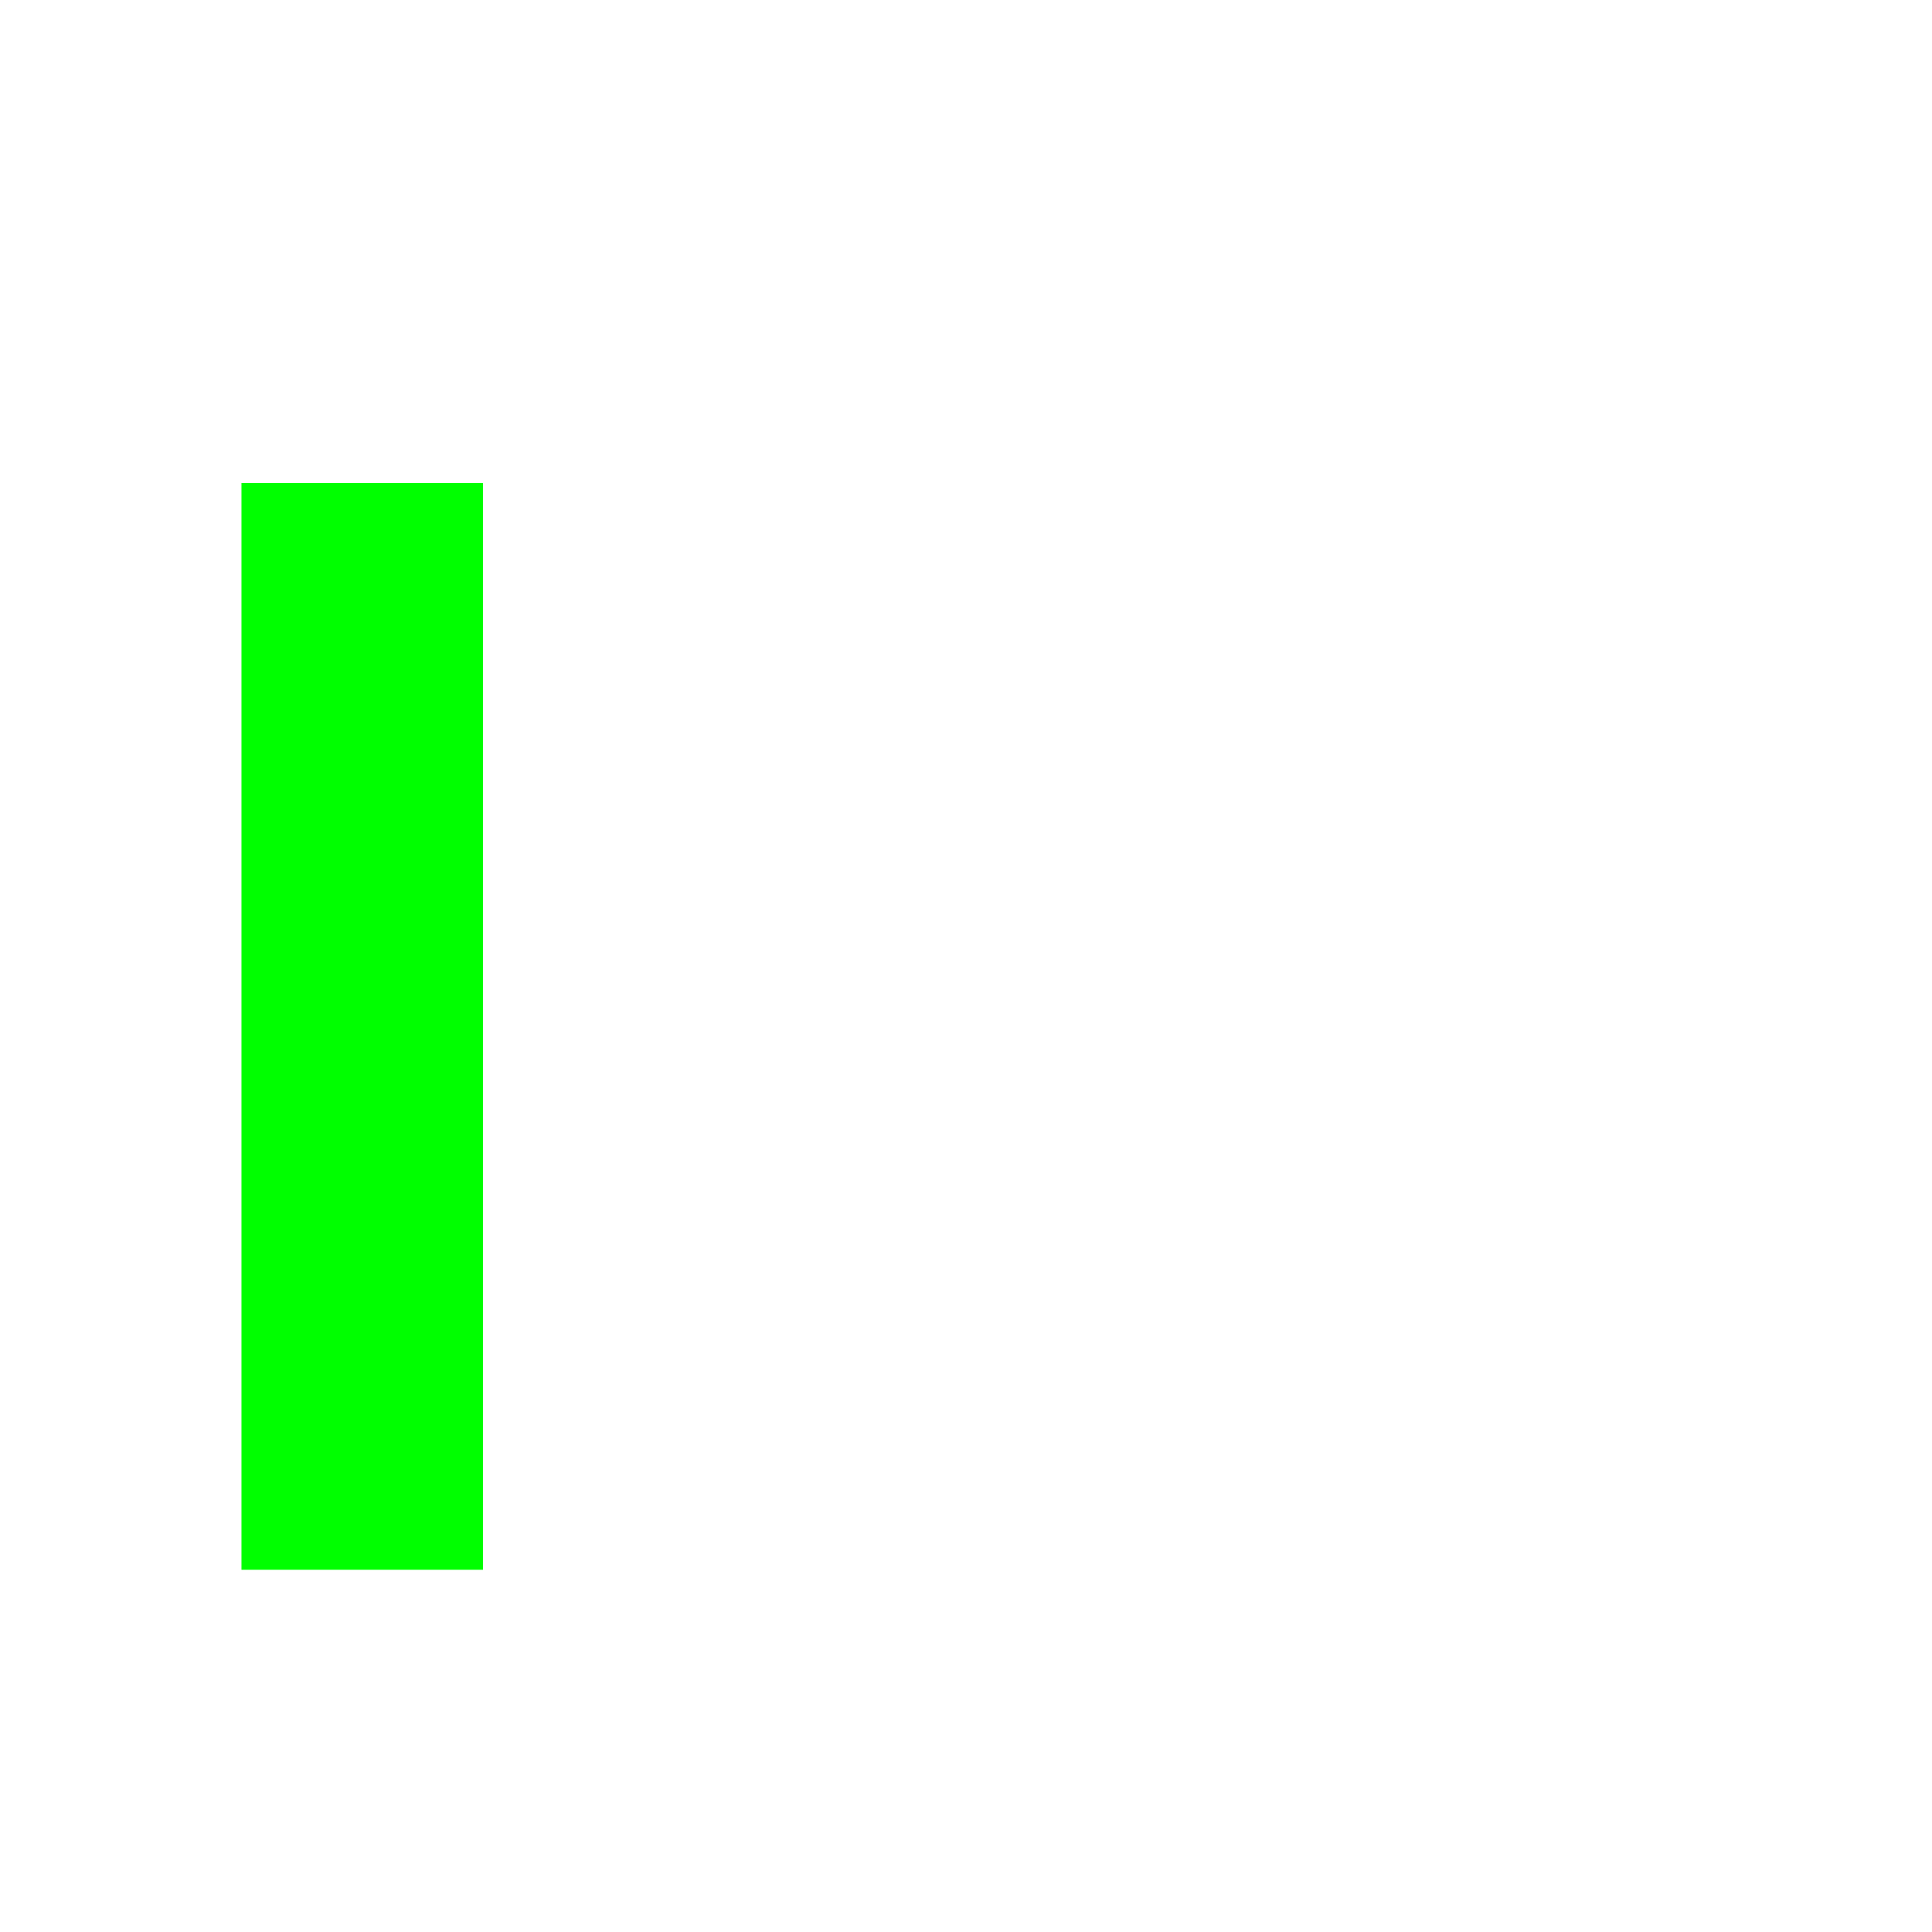
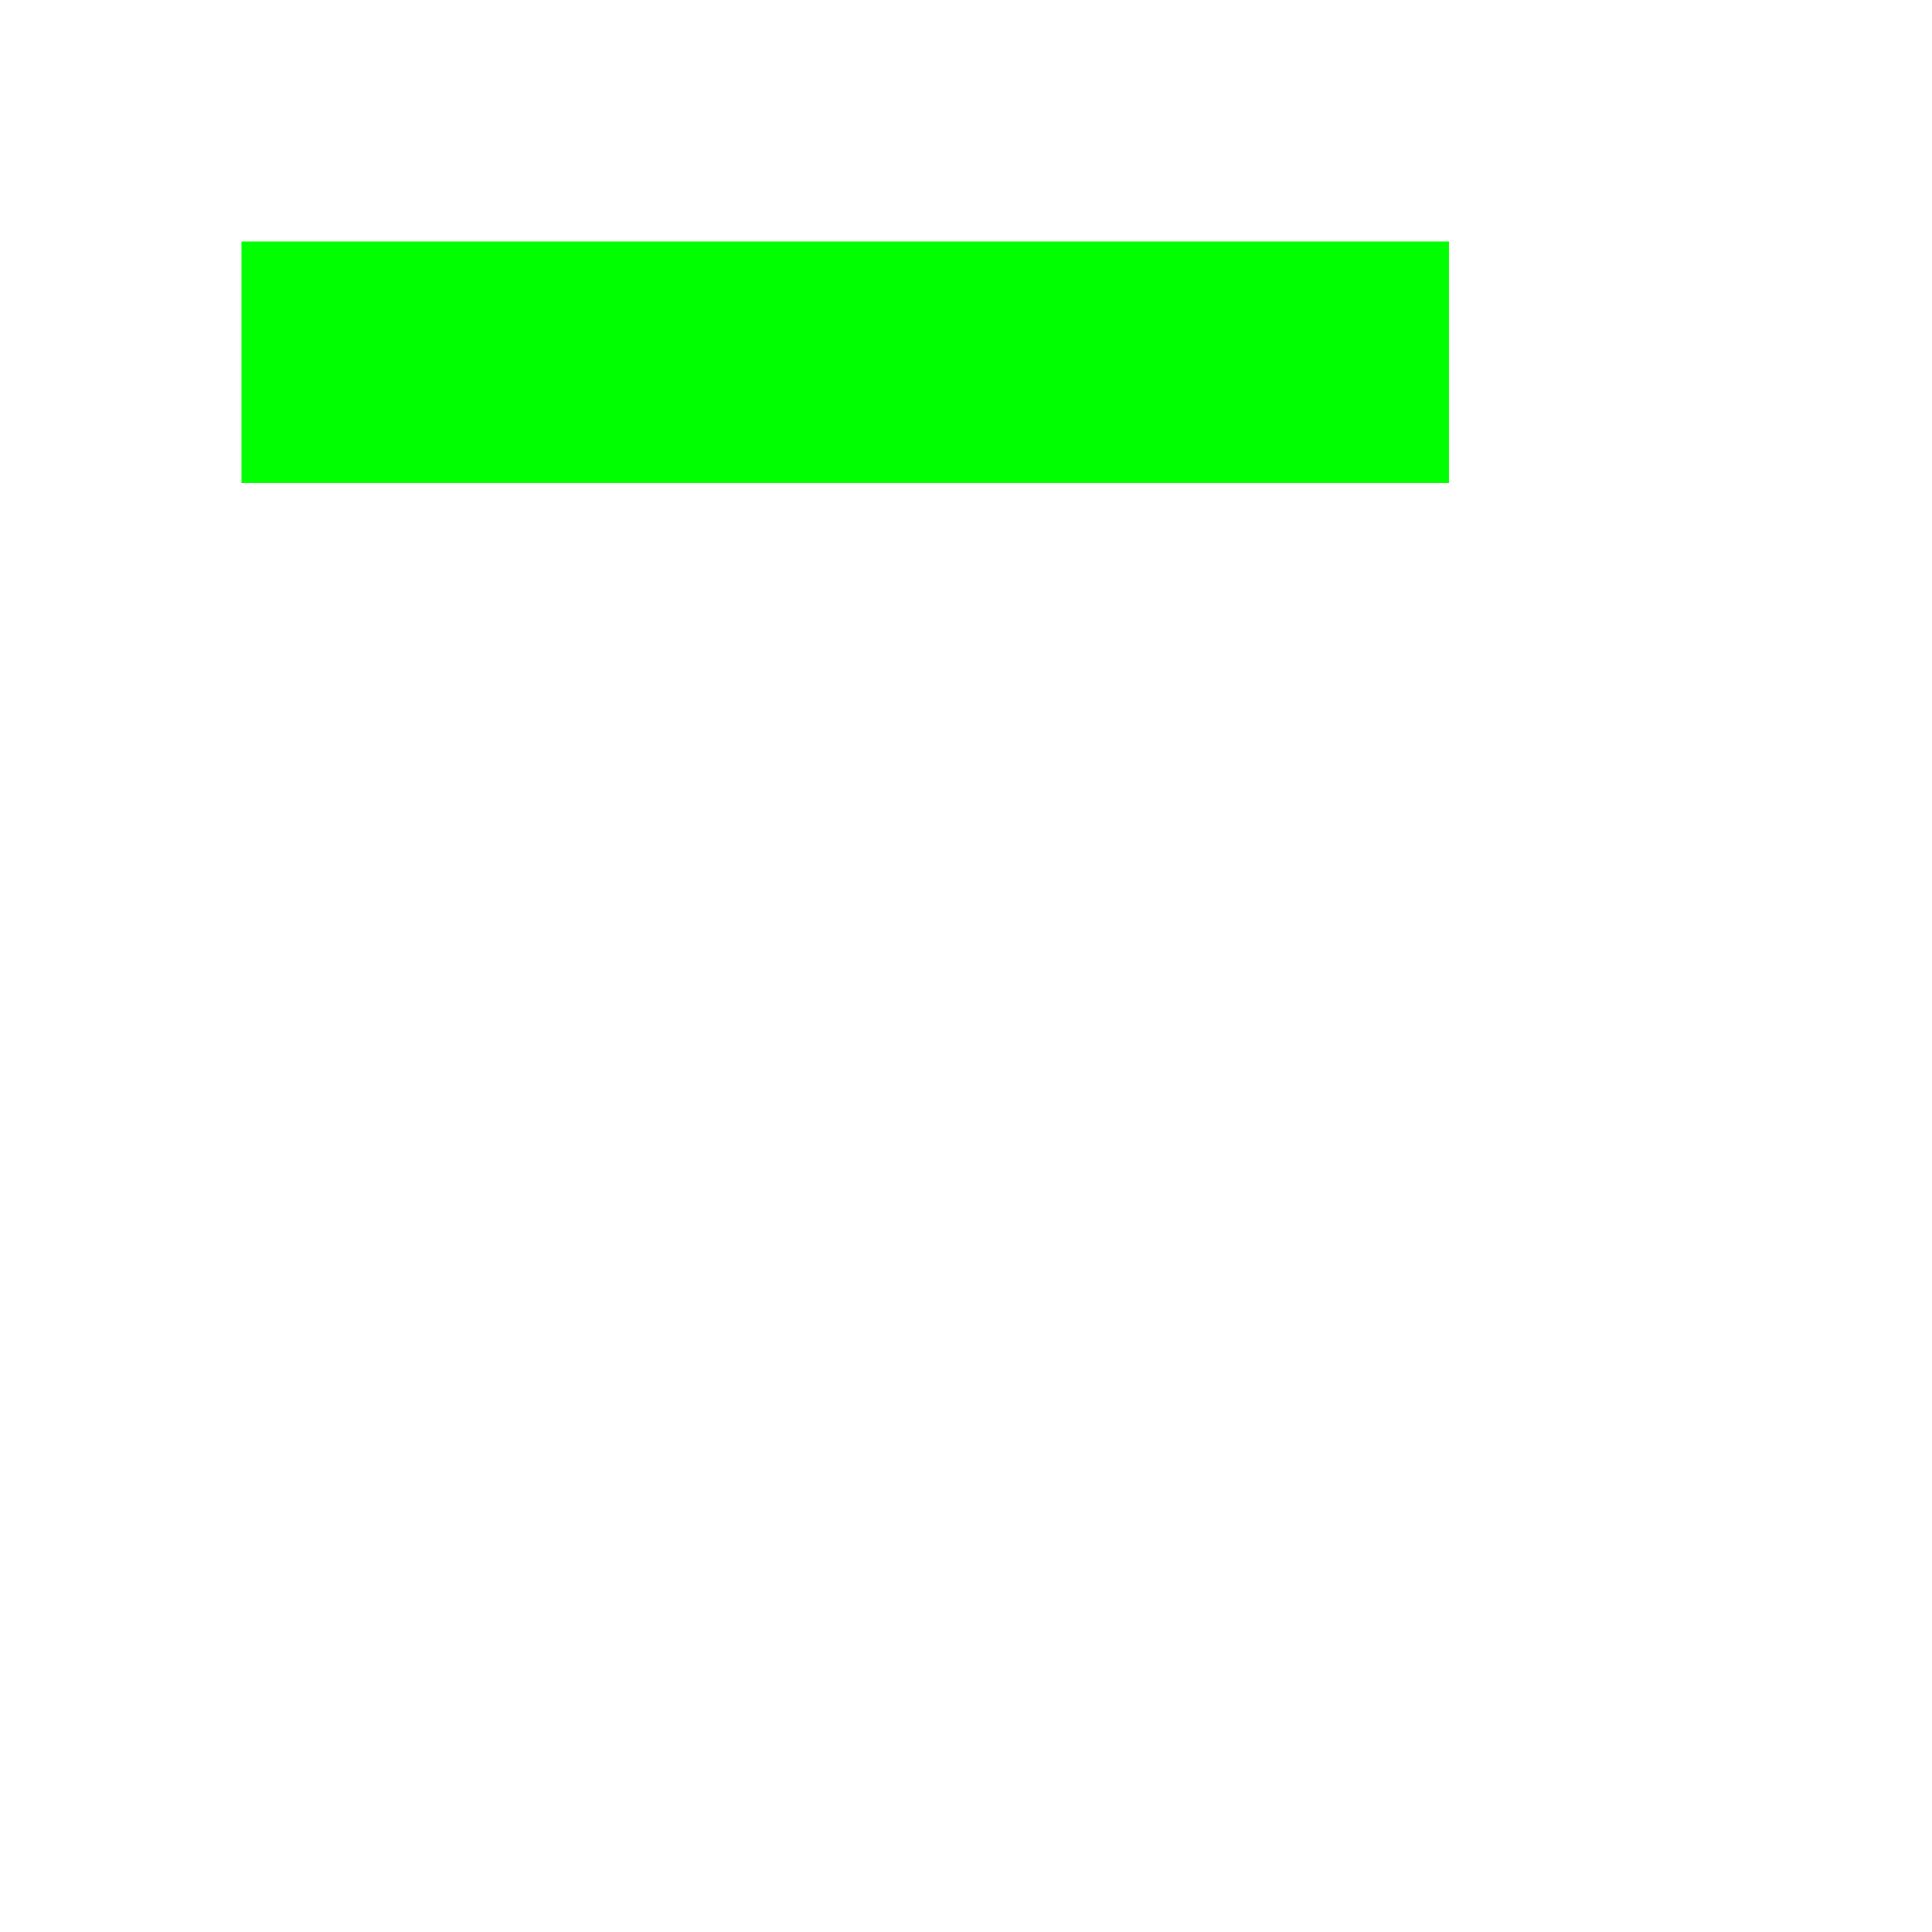
<svg xmlns="http://www.w3.org/2000/svg" xmlns:xlink="http://www.w3.org/1999/xlink" id="svg7384" version="1.1" height="17.067" width="17.067" viewBox="0 0 16 16">
  <defs id="defs7386">
    <linearGradient id="linearGradient3792">
      <stop id="stop3794" offset="0" style="stop-color:#808080;stop-opacity:1;" />
      <stop id="stop3796" offset="1" style="stop-color:#808080;stop-opacity:1;" />
    </linearGradient>
    <linearGradient id="linearGradient4467">
      <stop style="stop-color:#808080;stop-opacity:1;" offset="0" id="stop4469" />
      <stop style="stop-color:#808080;stop-opacity:0;" offset="1" id="stop4471" />
    </linearGradient>
    <radialGradient xlink:href="#linearGradient4467" id="radialGradient4473" cx="1.745" cy="3.527" fx="1.745" fy="3.527" r="2.198" gradientTransform="matrix(1,0,0,0.930496,0,0.164878)" gradientUnits="userSpaceOnUse" />
    <radialGradient xlink:href="#linearGradient4467" id="radialGradient4535" gradientUnits="userSpaceOnUse" gradientTransform="matrix(3.023427,0,0,2.813286,1.08581,1.26086)" cx="1.745" cy="3.527" fx="1.745" fy="3.527" r="2.198" />
  </defs>
  <g style="display:none" id="g3675" transform="translate(-341.0002,-177)">
-     <rect style="display:inline;opacity:1;fill:#00ff00;fill-opacity:1;stroke:none;stroke-width:2.004;stroke-opacity:1;paint-order:markers stroke fill" id="rect14326" width="2" height="9" x="343" y="181" />
+     <rect style="display:inline;opacity:1;fill:#00ff00;fill-opacity:1;stroke:none;stroke-width:0.944;stroke-opacity:1;paint-order:markers stroke fill" id="rect14326" width="2" height="2" x="343" y="189" />
  </g>
  <g transform="translate(-341.0002,-177)" id="g3804" style="display:none">
-     <rect style="display:inline;opacity:1;fill:#00ff00;fill-opacity:1;stroke:none;stroke-width:2.004;stroke-opacity:1;paint-order:markers stroke fill" id="rect14326-61" width="2" height="9" x="343" y="181" />
-     <rect style="display:inline;opacity:1;fill:#00ff00;fill-opacity:1;stroke:none;stroke-width:2.004;stroke-opacity:1;paint-order:markers stroke fill" id="rect14326-61-8" width="2" height="9" x="346" y="181" />
+     <rect style="display:inline;opacity:1;fill:#00ff00;fill-opacity:1;stroke:none;stroke-width:2.112;stroke-opacity:1;paint-order:markers stroke fill" id="rect14326-61-3" width="2" height="10" x="343" y="181" />
  </g>
  <g transform="translate(-341.0002,-177)" id="g4570" style="display:none">
-     <rect style="display:inline;opacity:1;fill:#00ff00;fill-opacity:1;stroke:none;stroke-width:2.004;stroke-opacity:1;paint-order:markers stroke fill" id="rect14326-61-7" width="2" height="9" x="343" y="181" />
-     <rect style="display:inline;opacity:1;fill:#00ff00;fill-opacity:1;stroke:none;stroke-width:2.004;stroke-opacity:1;paint-order:markers stroke fill" id="rect14326-61-8-9" width="2" height="9" x="346" y="181" />
-     <rect style="display:inline;opacity:1;fill:#00ff00;fill-opacity:1;stroke:none;stroke-width:2.004;stroke-opacity:1;paint-order:markers stroke fill" id="rect14326-61-8-9-2" width="2" height="9" x="349" y="181" />
+     <rect style="display:inline;opacity:1;fill:#00ff00;fill-opacity:1;stroke:none;stroke-width:1.336;stroke-opacity:1;paint-order:markers stroke fill" id="rect14326-61-8-6" width="4" height="2" x="179" y="-345" transform="rotate(90)" />
  </g>
  <g style="display:none" id="g3798" transform="translate(-341.0002,-177)">
-     <rect style="display:inline;opacity:1;fill:#00ff00;fill-opacity:1;stroke:none;stroke-width:2.004;stroke-opacity:1;paint-order:markers stroke fill" id="rect14326-61-7-0" width="2" height="9" x="343" y="181" />
-     <rect style="display:inline;opacity:1;fill:#00ff00;fill-opacity:1;stroke:none;stroke-width:2.004;stroke-opacity:1;paint-order:markers stroke fill" id="rect14326-61-8-9-23" width="2" height="9" x="346" y="181" />
-     <rect style="display:inline;opacity:1;fill:#00ff00;fill-opacity:1;stroke:none;stroke-width:2.004;stroke-opacity:1;paint-order:markers stroke fill" id="rect14326-61-8-9-2-7" width="2" height="9" x="349" y="181" />
-     <rect style="display:inline;opacity:1;fill:#00ff00;fill-opacity:1;stroke:none;stroke-width:2.004;stroke-opacity:1;paint-order:markers stroke fill" id="rect14326-61-8-9-2-7-5" width="2" height="9" x="352" y="181" />
+     <rect style="display:inline;opacity:1;fill:#00ff00;fill-opacity:1;stroke:none;stroke-width:0.944;stroke-opacity:1;paint-order:markers stroke fill" id="rect14326-61-8-5" width="2" height="2" x="179" y="-345" transform="rotate(90)" />
  </g>
  <g transform="translate(-341.0002,-177)" id="g4556" style="display:inline">
-     <rect style="display:inline;opacity:1;fill:#00ff00;fill-opacity:1;stroke:none;stroke-width:2.004;stroke-opacity:1;paint-order:markers stroke fill" id="rect14326-61-7-0-9" width="2" height="9" x="343" y="181" />
+     <rect style="display:inline;opacity:1;fill:#00ff00;fill-opacity:1;stroke:none;stroke-width:2.112;stroke-opacity:1;paint-order:markers stroke fill" id="rect14326-61-8-56" width="2" height="10" x="179" y="-353" transform="rotate(90)" />
  </g>
  <g style="display:none" id="g4564" transform="translate(-341.0002,-177)">
-     <rect style="display:inline;opacity:1;fill:#00ff00;fill-opacity:1;stroke:none;stroke-width:2.004;stroke-opacity:1;paint-order:markers stroke fill" id="rect14326-61-7-0-97" width="2" height="9" x="343" y="181" />
-     <rect style="display:inline;opacity:1;fill:#00ff00;fill-opacity:1;stroke:none;stroke-width:2.004;stroke-opacity:1;paint-order:markers stroke fill" id="rect14326-61-8-9-23-3" width="2" height="9" x="346" y="181" />
+     <rect style="display:inline;opacity:1;fill:#00ff00;fill-opacity:1;stroke:none;stroke-width:1.636;stroke-opacity:1;paint-order:markers stroke fill" id="rect14326-61-7-0-97" width="6" height="2" x="349" y="179" />
  </g>
  <g style="display:none" id="g3093" transform="translate(-341.0002,-177)">
-     <rect style="display:inline;opacity:1;fill:#00ff00;fill-opacity:1;stroke:none;stroke-width:2.004;stroke-opacity:1;paint-order:markers stroke fill" id="rect14326-61-7-0-2" width="2" height="9" x="343" y="181" />
-     <rect style="display:inline;opacity:1;fill:#00ff00;fill-opacity:1;stroke:none;stroke-width:2.004;stroke-opacity:1;paint-order:markers stroke fill" id="rect14326-61-8-9-23-9" width="2" height="9" x="346" y="181" />
-     <rect style="display:inline;opacity:1;fill:#00ff00;fill-opacity:1;stroke:none;stroke-width:2.004;stroke-opacity:1;paint-order:markers stroke fill" id="rect14326-61-8-9-2-7-3" width="2" height="9" x="349" y="181" />
+     <rect style="display:inline;opacity:1;fill:#00ff00;fill-opacity:1;stroke:none;stroke-width:0.944;stroke-opacity:1;paint-order:markers stroke fill" id="rect14326-61-8-9-23-3-9" width="2" height="2" x="353" y="179" />
  </g>
  <g transform="translate(-341.0002,-177)" id="g3006" style="display:none">
-     <rect style="display:inline;opacity:1;fill:#00ff00;fill-opacity:1;stroke:none;stroke-width:2.004;stroke-opacity:1;paint-order:markers stroke fill" id="rect14326-61-7-0-4" width="2" height="9" x="343" y="181" />
-     <rect style="display:inline;opacity:1;fill:#00ff00;fill-opacity:1;stroke:none;stroke-width:2.004;stroke-opacity:1;paint-order:markers stroke fill" id="rect14326-61-8-9-23-7" width="2" height="9" x="346" y="181" />
-     <rect style="display:inline;opacity:1;fill:#00ff00;fill-opacity:1;stroke:none;stroke-width:2.004;stroke-opacity:1;paint-order:markers stroke fill" id="rect14326-61-8-9-2-7-8" width="2" height="9" x="349" y="181" />
-     <rect style="display:inline;opacity:1;fill:#00ff00;fill-opacity:1;stroke:none;stroke-width:2.004;stroke-opacity:1;paint-order:markers stroke fill" id="rect14326-61-8-9-2-7-5-4" width="2" height="9" x="352" y="181" />
+     <rect style="display:inline;opacity:1;fill:#00ff00;fill-opacity:1;stroke:none;stroke-width:2.112;stroke-opacity:1;paint-order:markers stroke fill" id="rect14326-61-8-9-23-3-9-1" width="2" height="10" x="353" y="179" />
  </g>
  <g style="display:none" id="g3097" transform="translate(-341.0002,-177)">
-     <rect style="display:inline;opacity:1;fill:#00ff00;fill-opacity:1;stroke:none;stroke-width:2.004;stroke-opacity:1;paint-order:markers stroke fill" id="rect14326-61-7-0-5" width="2" height="9" x="343" y="181" />
+     <rect style="display:inline;opacity:1;fill:#00ff00;fill-opacity:1;stroke:none;stroke-width:1.336;stroke-opacity:1;paint-order:markers stroke fill" id="rect14326-61-8-9-23-3-9-2" width="2" height="4" x="353" y="187" />
  </g>
  <g transform="translate(-341.0002,-177)" id="g3014" style="display:none">
-     <rect style="display:inline;opacity:1;fill:#00ff00;fill-opacity:1;stroke:none;stroke-width:2.004;stroke-opacity:1;paint-order:markers stroke fill" id="rect14326-61-7-0-6" width="2" height="9" x="343" y="181" />
-     <rect style="display:inline;opacity:1;fill:#00ff00;fill-opacity:1;stroke:none;stroke-width:2.004;stroke-opacity:1;paint-order:markers stroke fill" id="rect14326-61-8-9-23-32" width="2" height="9" x="346" y="181" />
+     <rect style="display:inline;opacity:1;fill:#00ff00;fill-opacity:1;stroke:none;stroke-width:0.944;stroke-opacity:1;paint-order:markers stroke fill" id="rect14326-61-8-9-23-3-9-7" width="2" height="2" x="353" y="189" />
  </g>
  <g transform="translate(-341.0002,-177)" id="g3101" style="display:none">
-     <rect style="display:inline;opacity:1;fill:#00ff00;fill-opacity:1;stroke:none;stroke-width:2.004;stroke-opacity:1;paint-order:markers stroke fill" id="rect14326-61-7-0-1" width="2" height="9" x="343" y="181" />
-     <rect style="display:inline;opacity:1;fill:#00ff00;fill-opacity:1;stroke:none;stroke-width:2.004;stroke-opacity:1;paint-order:markers stroke fill" id="rect14326-61-8-9-23-5" width="2" height="9" x="346" y="181" />
-     <rect style="display:inline;opacity:1;fill:#00ff00;fill-opacity:1;stroke:none;stroke-width:2.004;stroke-opacity:1;paint-order:markers stroke fill" id="rect14326-61-8-9-2-7-54" width="2" height="9" x="349" y="181" />
-     <rect style="display:inline;opacity:1;fill:#00ff00;fill-opacity:1;stroke:none;stroke-width:2.004;stroke-opacity:1;paint-order:markers stroke fill" id="rect14326-61-8-9-2-7-5-7" width="2" height="9" x="352" y="181" />
+     <rect style="display:inline;opacity:1;fill:#00ff00;fill-opacity:1;stroke:none;stroke-width:2.112;stroke-opacity:1;paint-order:markers stroke fill" id="rect14326-61-8-9-23-3-9-0" width="10" height="2" x="345" y="189" />
+   </g>
+   <g id="layer1" style="display:none">
+     <rect style="display:inline;opacity:1;fill:#00ff00;fill-opacity:1;stroke:none;stroke-width:1.336;stroke-opacity:1;paint-order:markers stroke fill" id="rect14326-61-8-9-23-3-9-0-9" width="4" height="2" x="2" y="12" />
  </g>
</svg>
